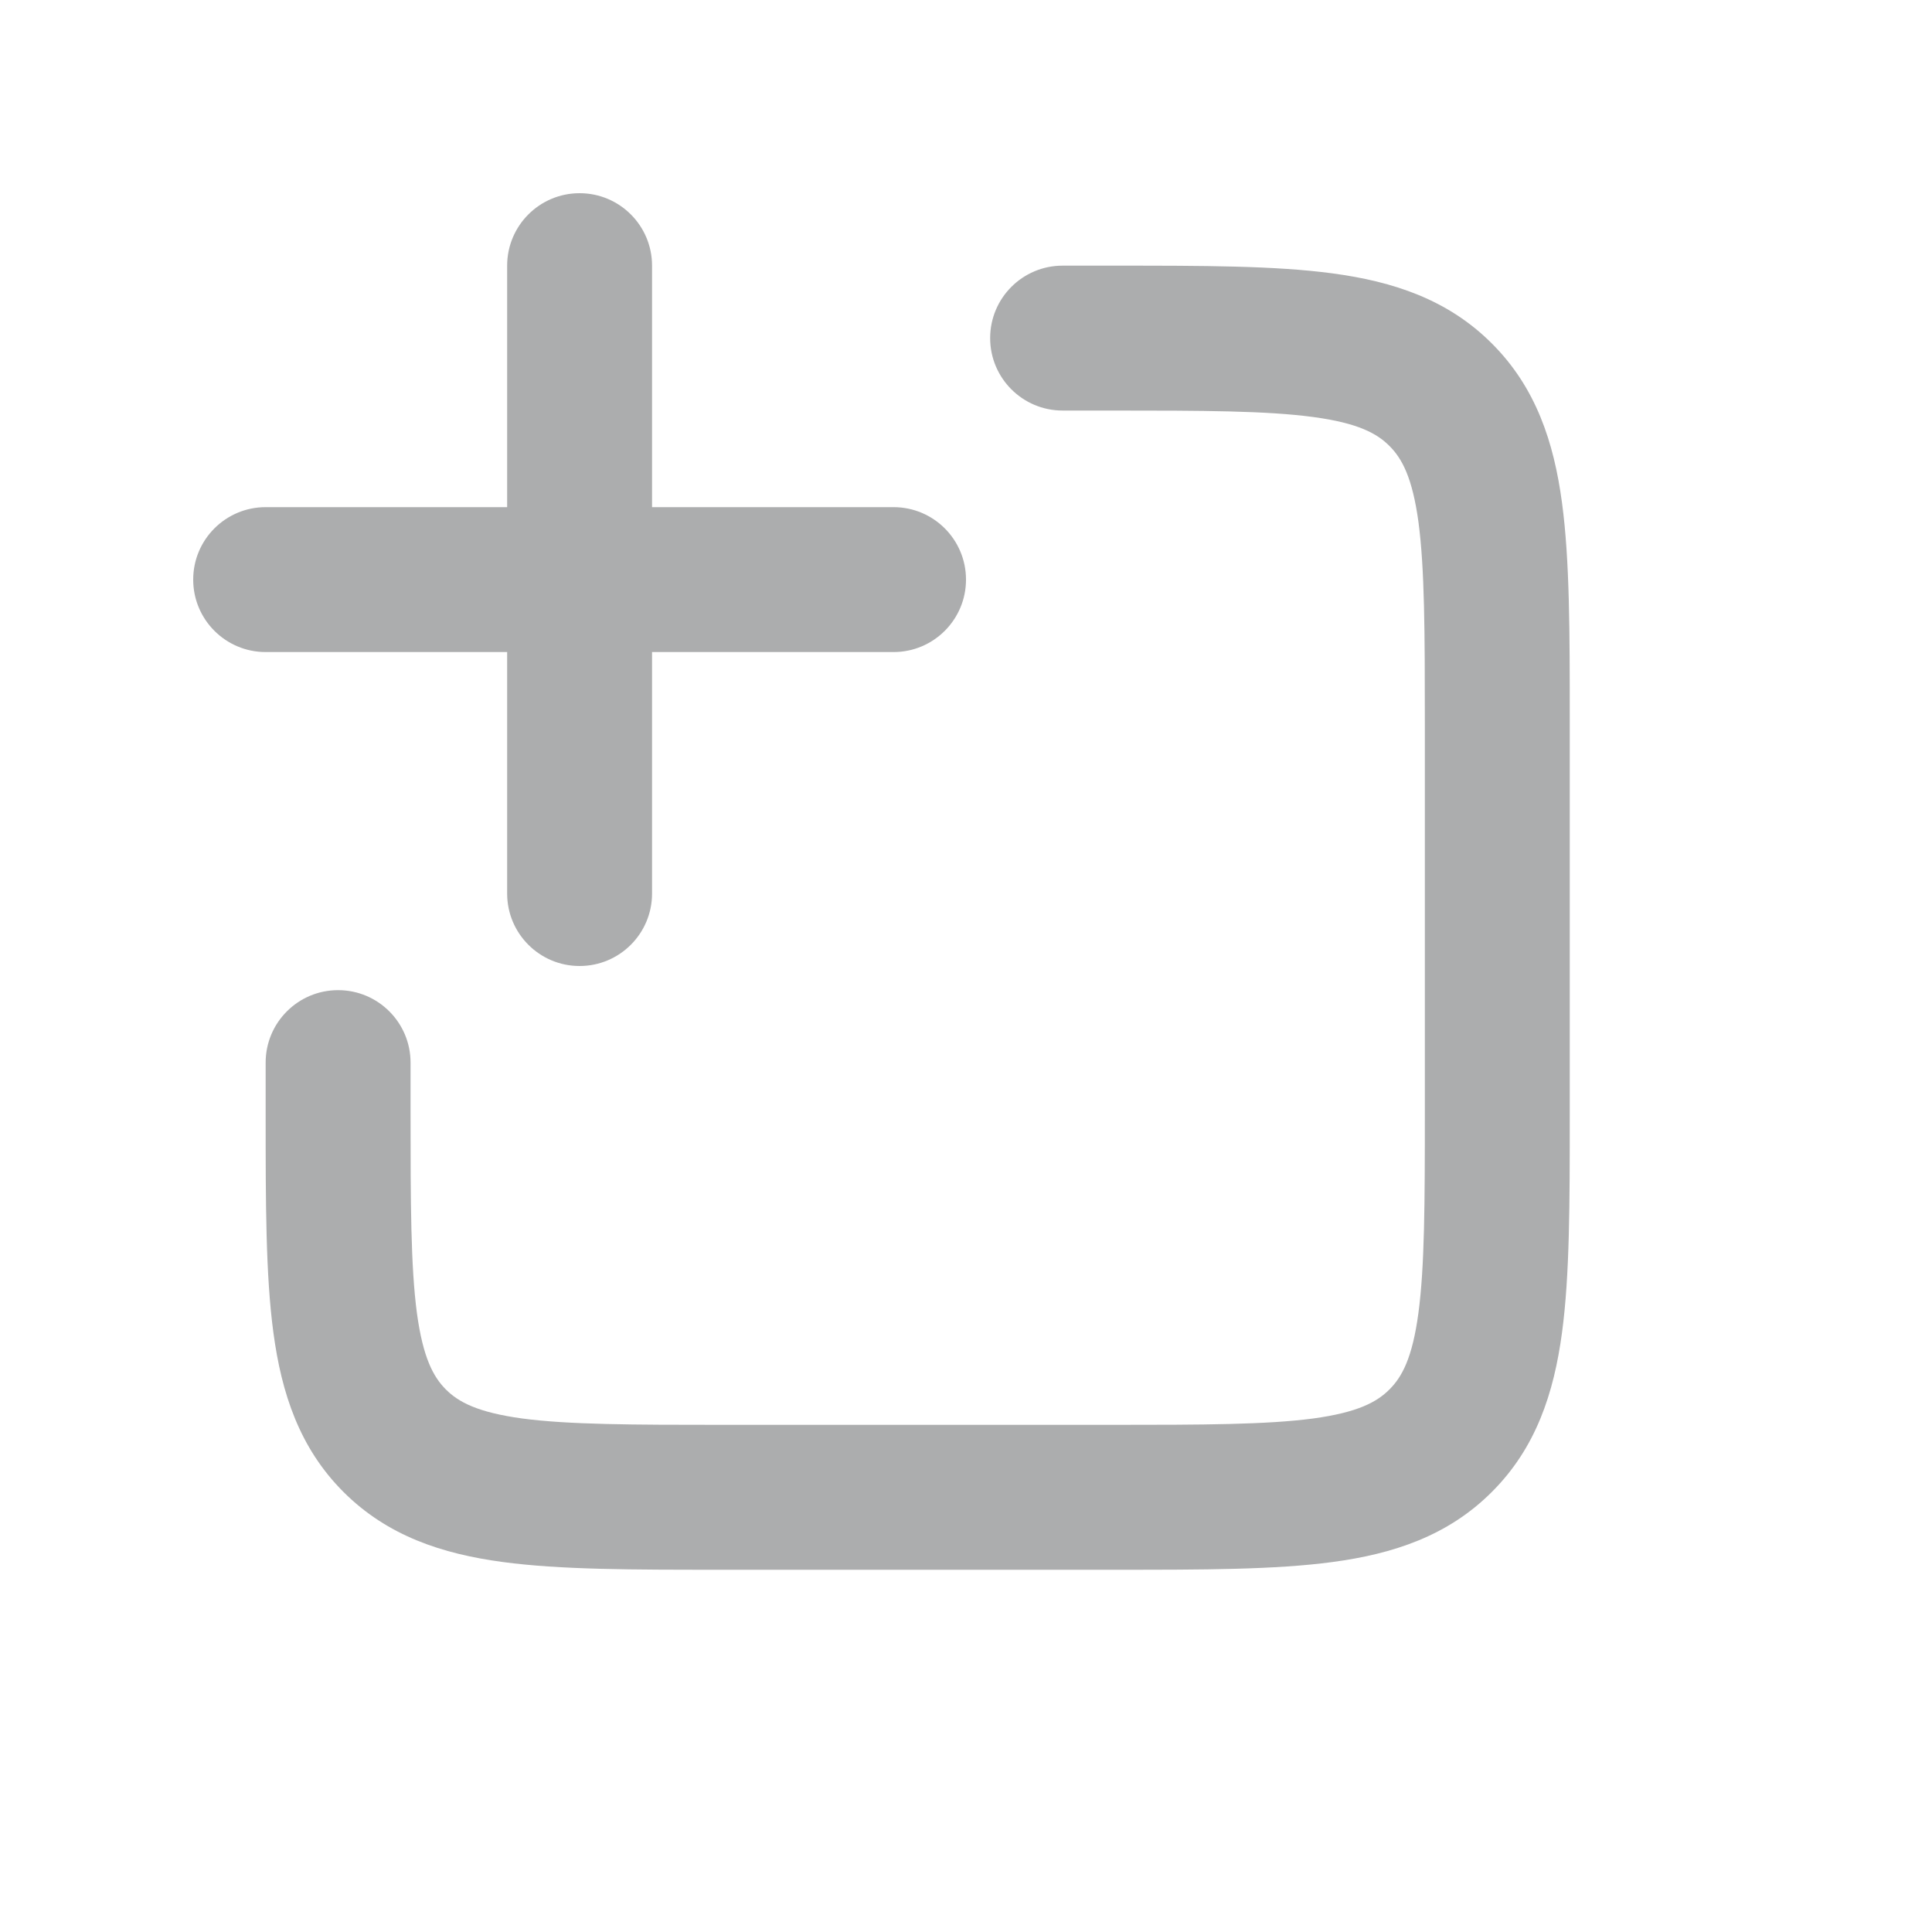
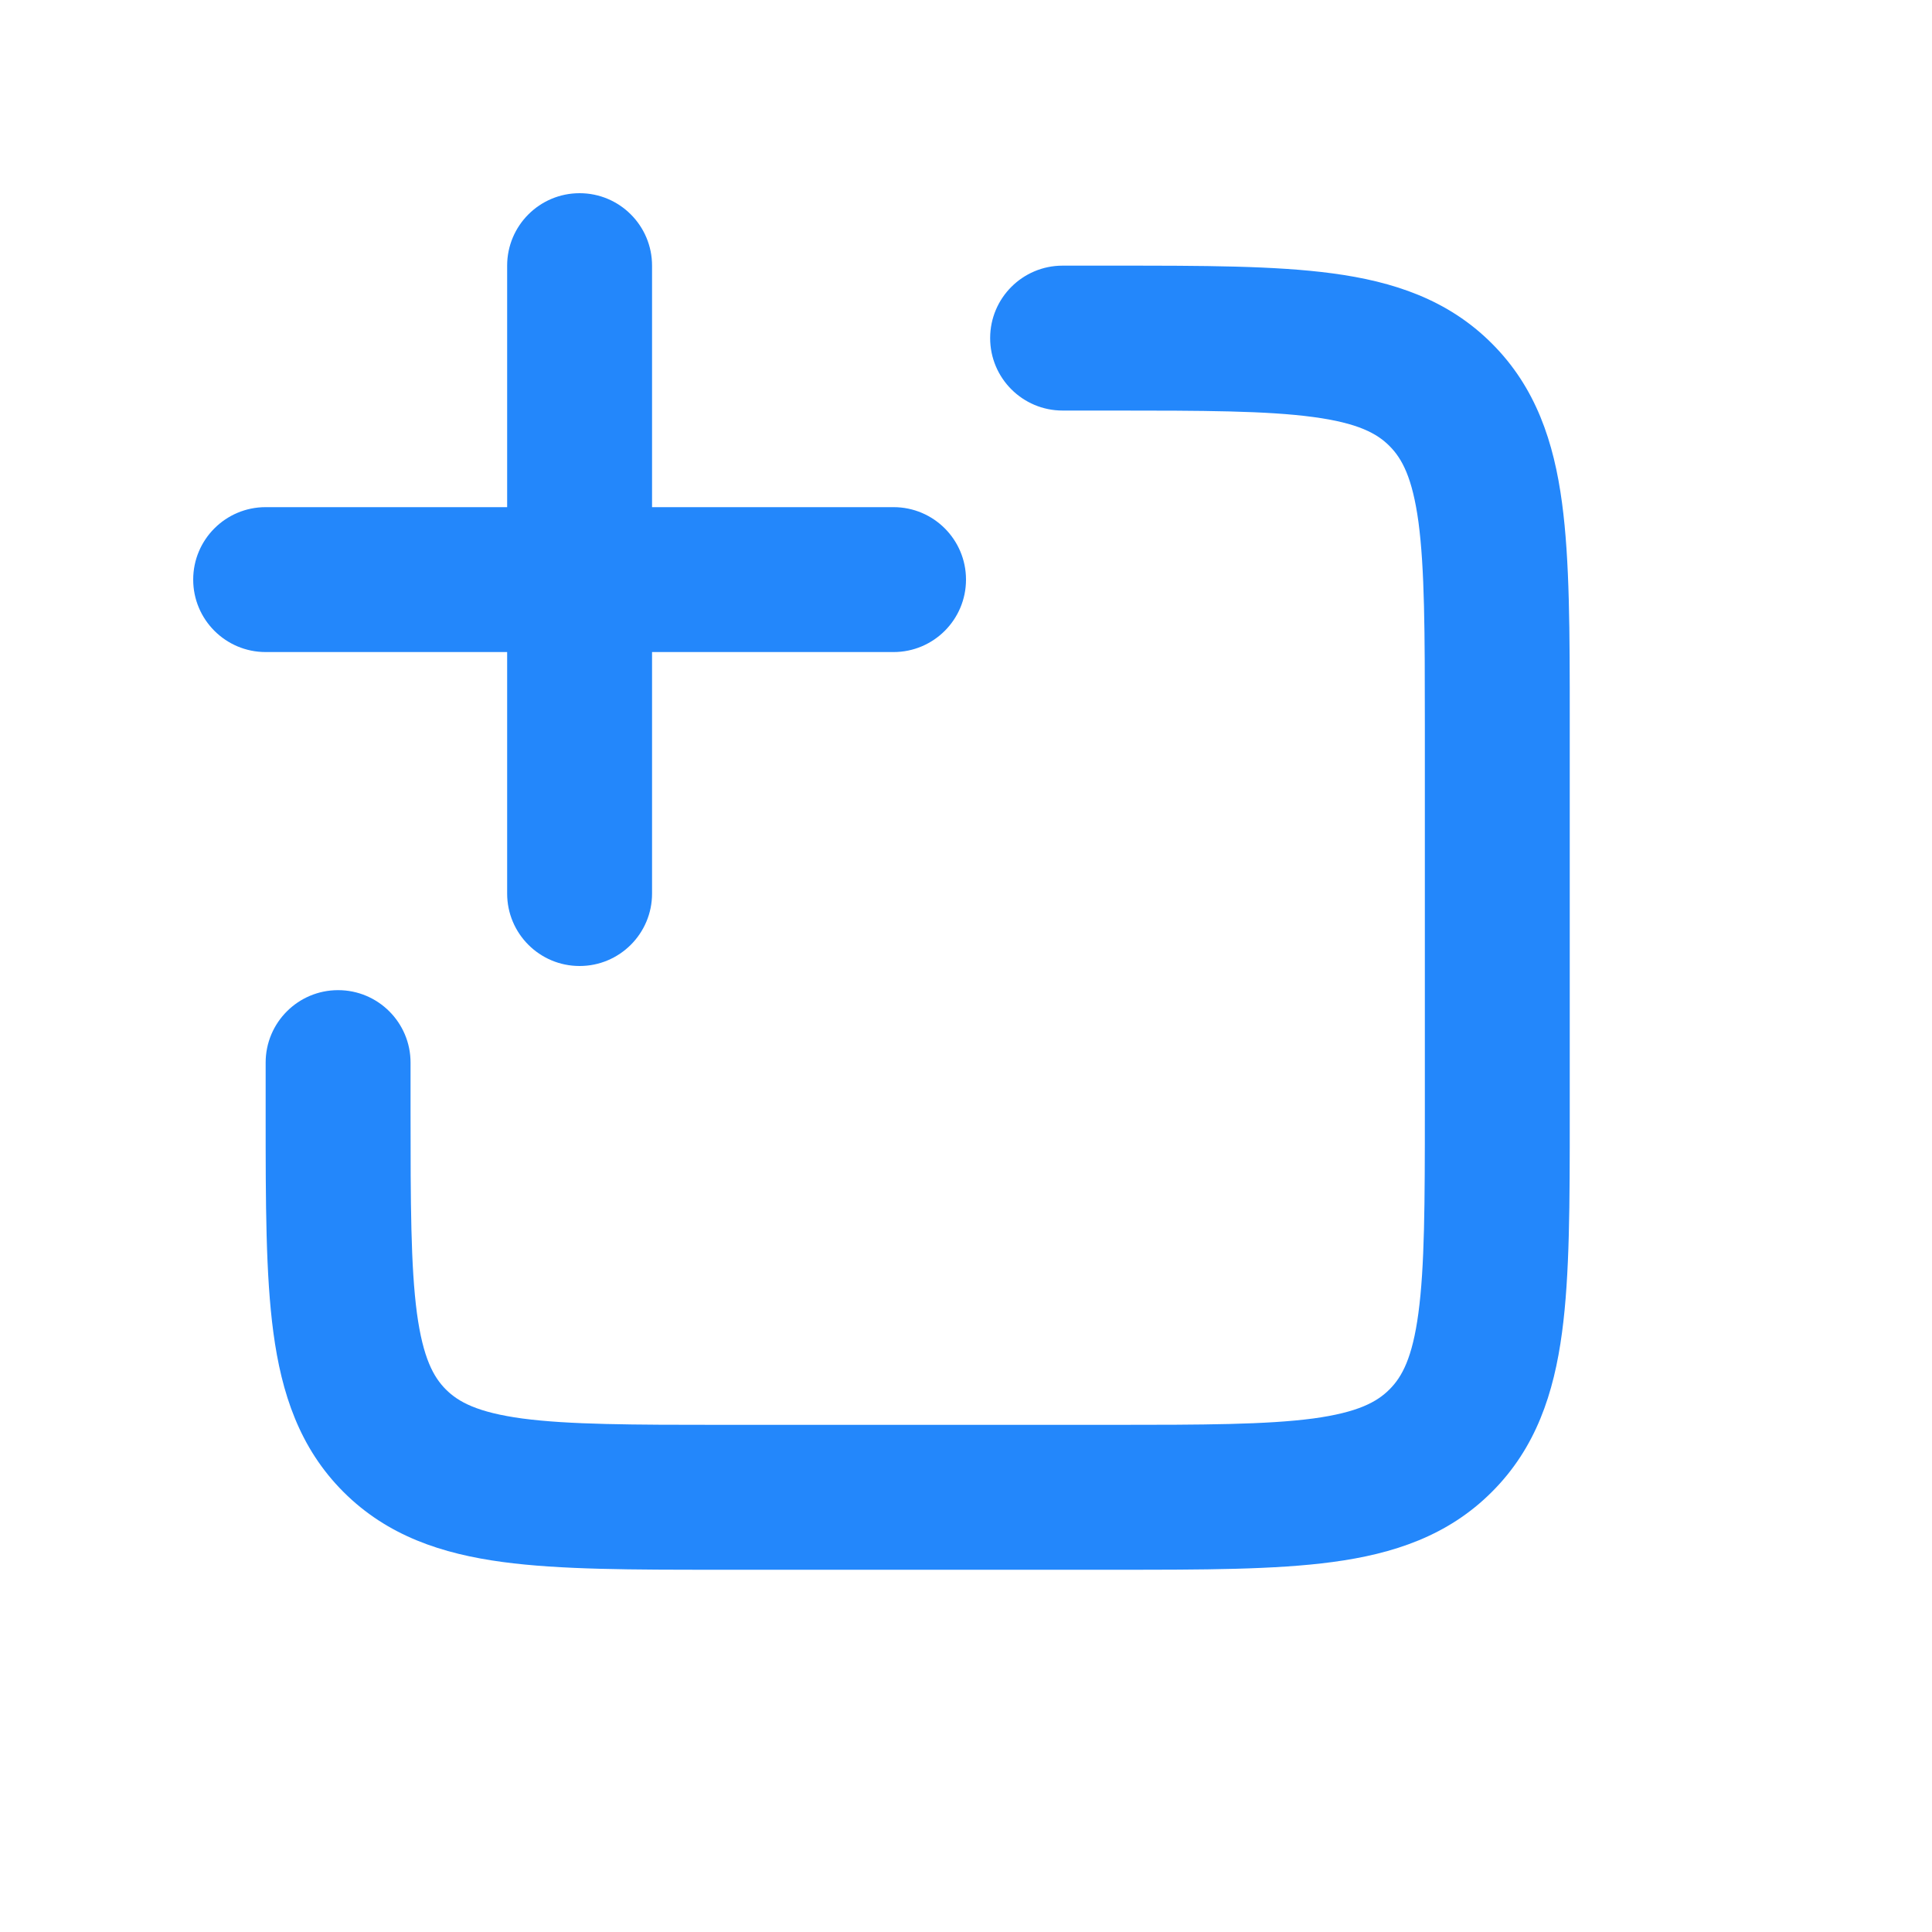
<svg xmlns="http://www.w3.org/2000/svg" viewBox="0 0 20 20" fill="currentColor">
-   <path fill-rule="evenodd" clip-rule="evenodd" d="M6 10a.75.75 0 0 1-.75-.75v-2.5h-2.5a.75.75 0 0 1 0-1.5h2.5v-2.5a.75.75 0 0 1 1.5 0v2.5h2.5a.75.75 0 0 1 0 1.5h-2.5v2.5A.75.75 0 0 1 6 10zm5.5-5.75c.964 0 1.612.002 2.095.067.461.062.659.169.789.3.13.13.237.327.3.788.064.483.066 1.131.066 2.095v4c0 .964-.002 1.612-.067 2.095-.062.461-.169.659-.3.789-.13.13-.327.237-.788.3-.484.064-1.131.066-2.095.066h-4c-.964 0-1.612-.002-2.095-.066-.461-.063-.659-.17-.789-.3-.13-.13-.237-.328-.3-.79-.064-.482-.066-1.13-.066-2.094V11a.75.75 0 0 0-1.5 0v.552c0 .899 0 1.648.08 2.242.084.628.27 1.195.725 1.65.456.456 1.023.642 1.65.726.595.08 1.345.08 2.243.08H11.552c.899 0 1.648 0 2.242-.08.628-.084 1.195-.27 1.65-.726.456-.455.642-1.022.726-1.65.08-.594.08-1.344.08-2.242V7.448c0-.898 0-1.648-.08-2.242-.084-.628-.27-1.195-.726-1.65-.455-.456-1.022-.642-1.65-.726-.594-.08-1.344-.08-2.242-.08H11a.75.75 0 0 0 0 1.5h.5z" fill="#acadae" />
+   <path fill-rule="evenodd" clip-rule="evenodd" d="M6 10a.75.75 0 0 1-.75-.75v-2.5h-2.5a.75.75 0 0 1 0-1.5h2.5v-2.5a.75.75 0 0 1 1.5 0v2.5h2.5a.75.75 0 0 1 0 1.5h-2.5v2.5A.75.75 0 0 1 6 10zm5.5-5.75c.964 0 1.612.002 2.095.067.461.062.659.169.789.3.13.13.237.327.3.788.064.483.066 1.131.066 2.095v4c0 .964-.002 1.612-.067 2.095-.062.461-.169.659-.3.789-.13.13-.327.237-.788.3-.484.064-1.131.066-2.095.066h-4c-.964 0-1.612-.002-2.095-.066-.461-.063-.659-.17-.789-.3-.13-.13-.237-.328-.3-.79-.064-.482-.066-1.13-.066-2.094V11a.75.75 0 0 0-1.5 0v.552c0 .899 0 1.648.08 2.242.084.628.27 1.195.725 1.65.456.456 1.023.642 1.65.726.595.08 1.345.08 2.243.08H11.552c.899 0 1.648 0 2.242-.08.628-.084 1.195-.27 1.65-.726.456-.455.642-1.022.726-1.65.08-.594.08-1.344.08-2.242V7.448c0-.898 0-1.648-.08-2.242-.084-.628-.27-1.195-.726-1.65-.455-.456-1.022-.642-1.65-.726-.594-.08-1.344-.08-2.242-.08H11a.75.75 0 0 0 0 1.5h.5z" fill="#2387FB" />
</svg>
